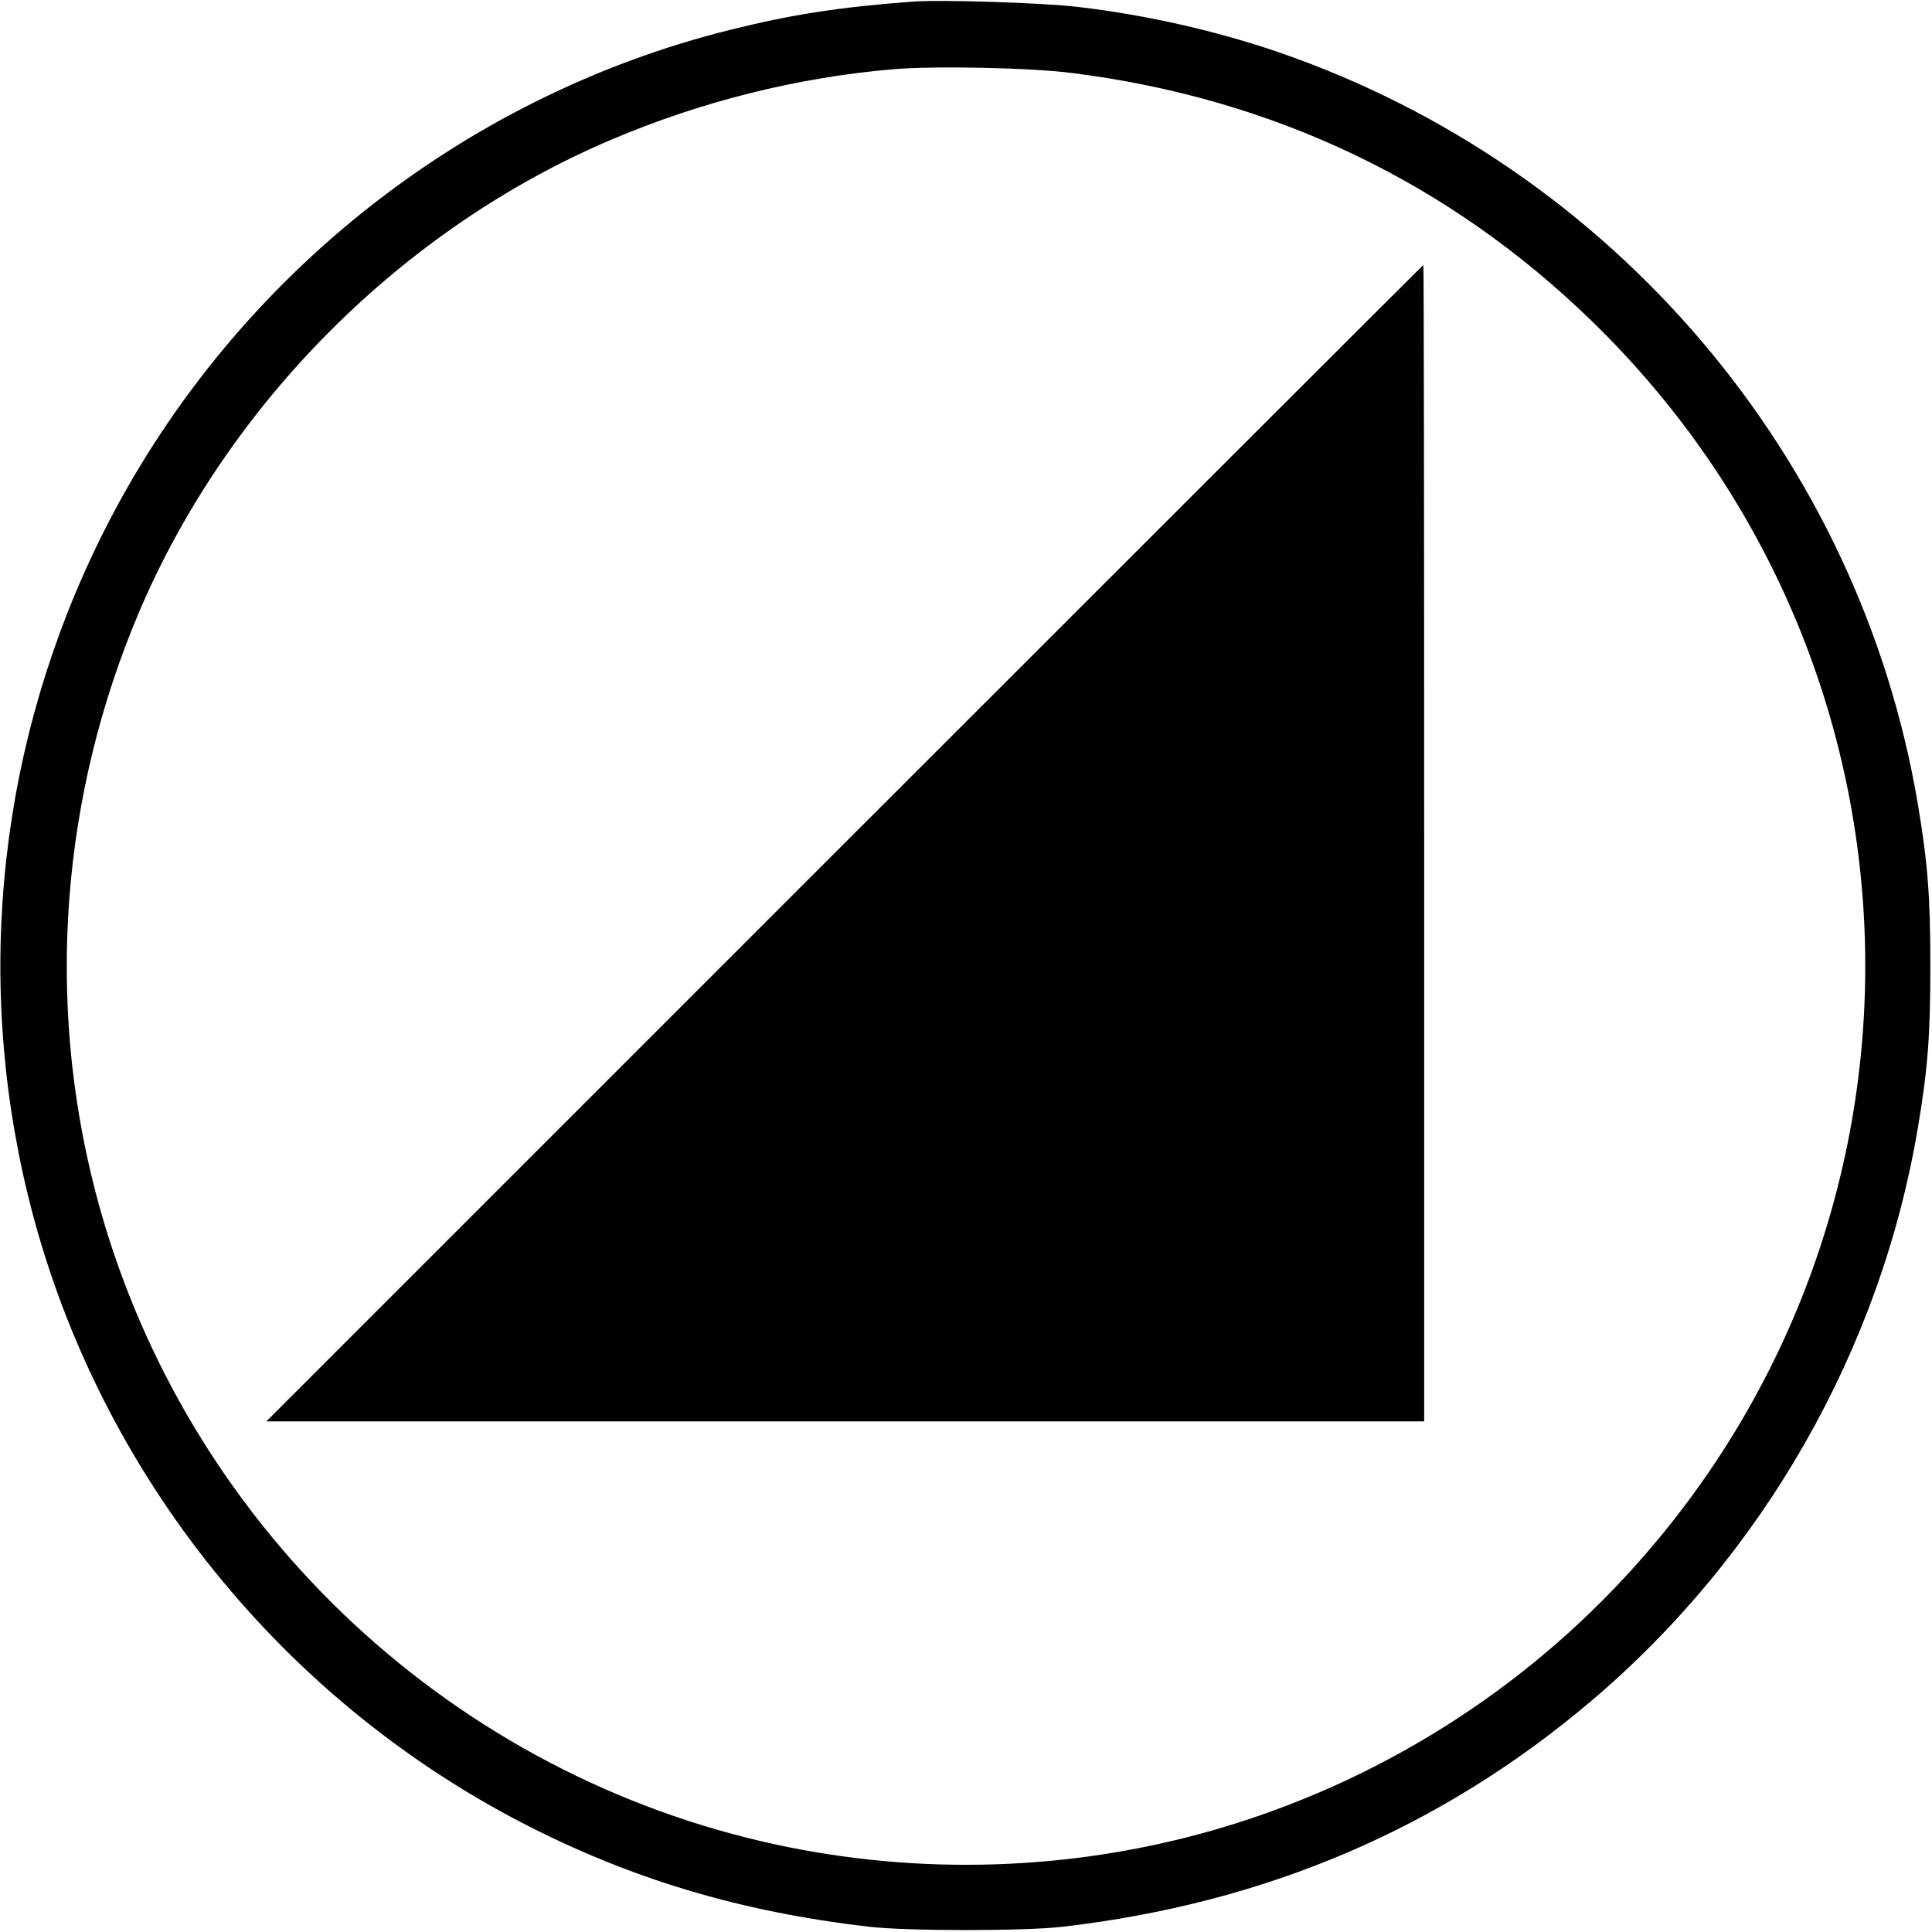
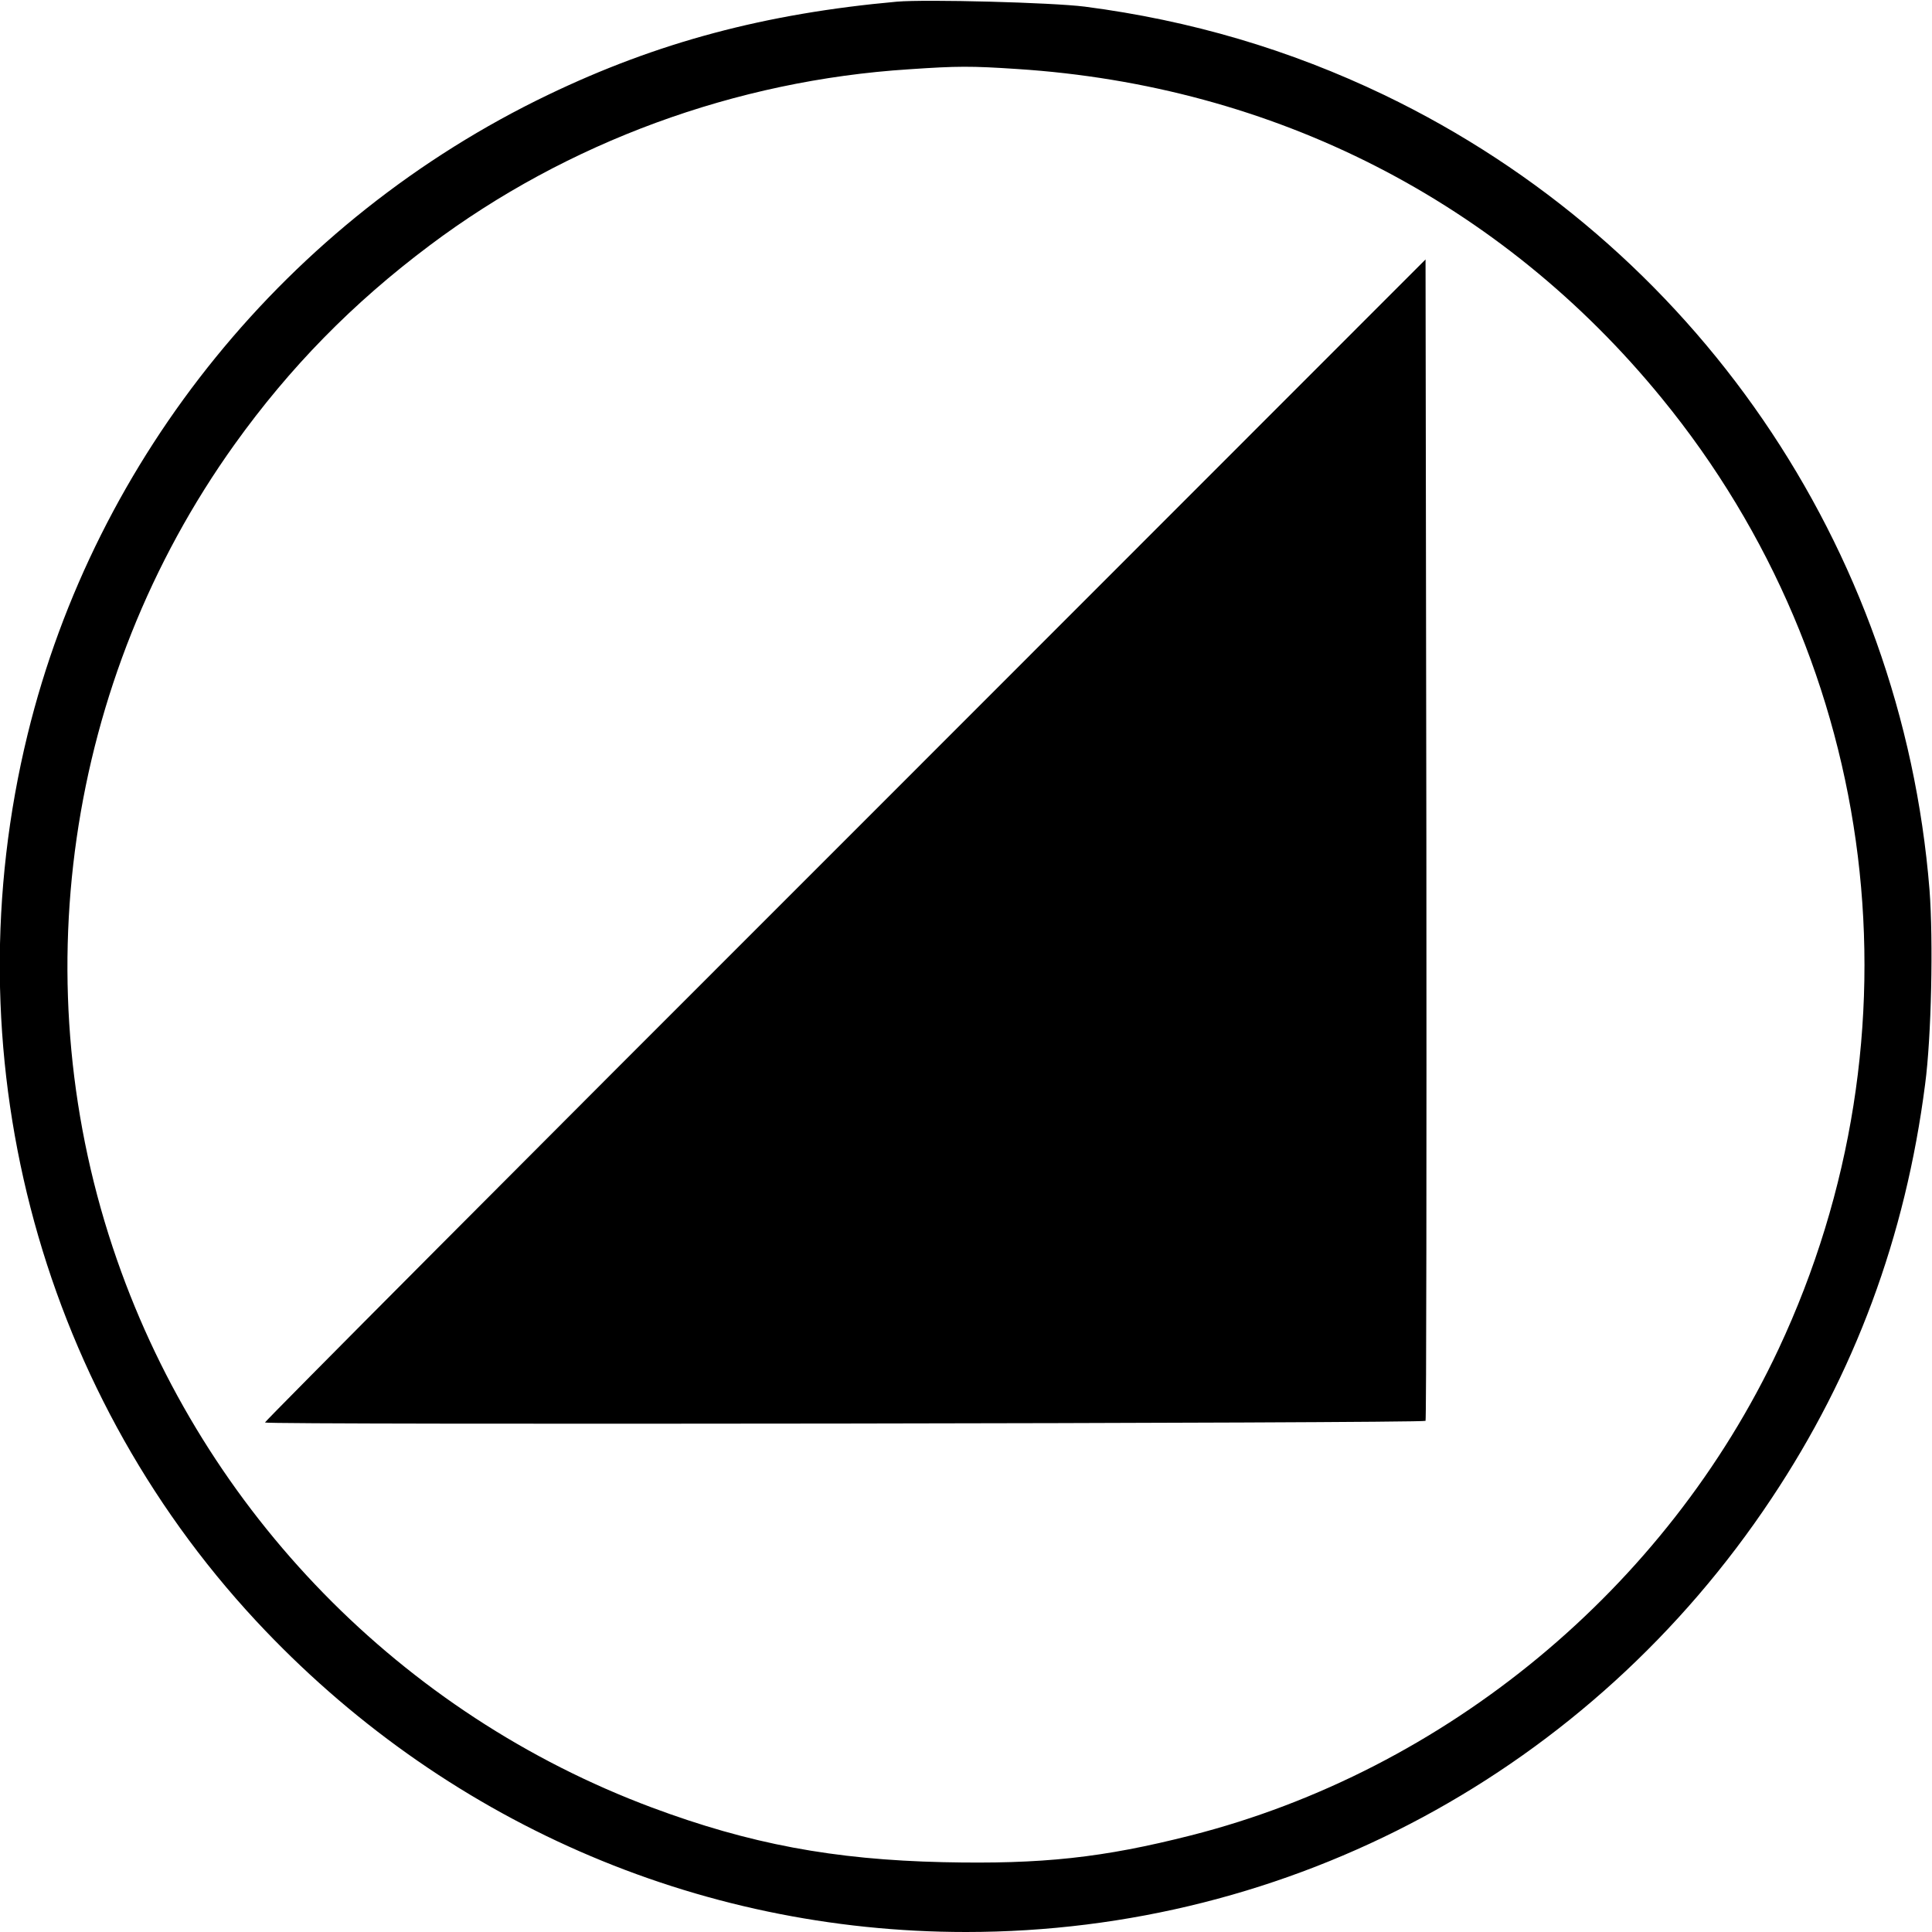
<svg xmlns="http://www.w3.org/2000/svg" version="1.0" width="700pt" height="700pt" viewBox="0 0 700 700" preserveAspectRatio="xMidYMid meet">
  <g transform="translate(0,700) scale(0.1,-0.1)" fill="#000000" stroke="none">
-     <path d="M3305 6994 c-267 -20 -437 -47 -655 -101 -986 -244 -1825 -918 -2281 -1833 -369 -742 -464 -1584 -268 -2390 237 -972 893 -1807 1784 -2271 394 -205 795 -326 1265 -380 135 -16 565 -16 700 0 734 85 1368 355 1913 816 625 529 1051 1275 1186 2080 36 213 45 335 45 585 0 249 -9 371 -45 585 -211 1256 -1103 2307 -2314 2725 -227 78 -482 136 -730 165 -126 15 -499 27 -600 19z m583 -259 c727 -92 1363 -396 1879 -898 1291 -1254 1325 -3300 78 -4596 -421 -438 -963 -752 -1553 -900 -518 -130 -1066 -130 -1584 0 -1155 290 -2065 1193 -2363 2344 -180 696 -123 1435 160 2100 322 755 956 1389 1710 1709 328 139 672 225 1020 255 149 13 502 6 653 -14z" />
-     <path d="M3060 3945 l-2095 -2095 2098 0 2097 0 0 2095 c0 1152 -1 2095 -3 2095 -1 0 -945 -943 -2097 -2095z" />
+     <path d="M3250 6994 c-477 -43 -868 -147 -1265 -338 -941 -452 -1639 -1310 -1885 -2317 -280 -1146 32 -2356 828 -3212 673 -723 1594 -1127 2572 -1127 1176 0 2263 585 2918 1570 302 453 486 949 557 1501 23 172 30 521 16 705 -100 1244 -851 2339 -1976 2880 -342 164 -700 270 -1085 320 -119 15 -574 27 -680 18z m435 -244 c931 -60 1754 -480 2336 -1193 795 -972 958 -2304 423 -3445 -407 -867 -1205 -1527 -2129 -1762 -319 -81 -538 -105 -898 -97 -397 9 -701 66 -1055 198 -907 339 -1619 1069 -1938 1984 -346 991 -186 2100 426 2955 200 279 427 511 707 721 498 374 1109 598 1737 638 176 12 224 12 391 1z" />
+     <path d="M3063 3957 c-1157 -1156 -2103 -2106 -2103 -2111 0 -9 4196 -3 4205 6 3 3 4 950 3 2106 l-3 2102 -2102 -2103z" />
  </g>
</svg>
